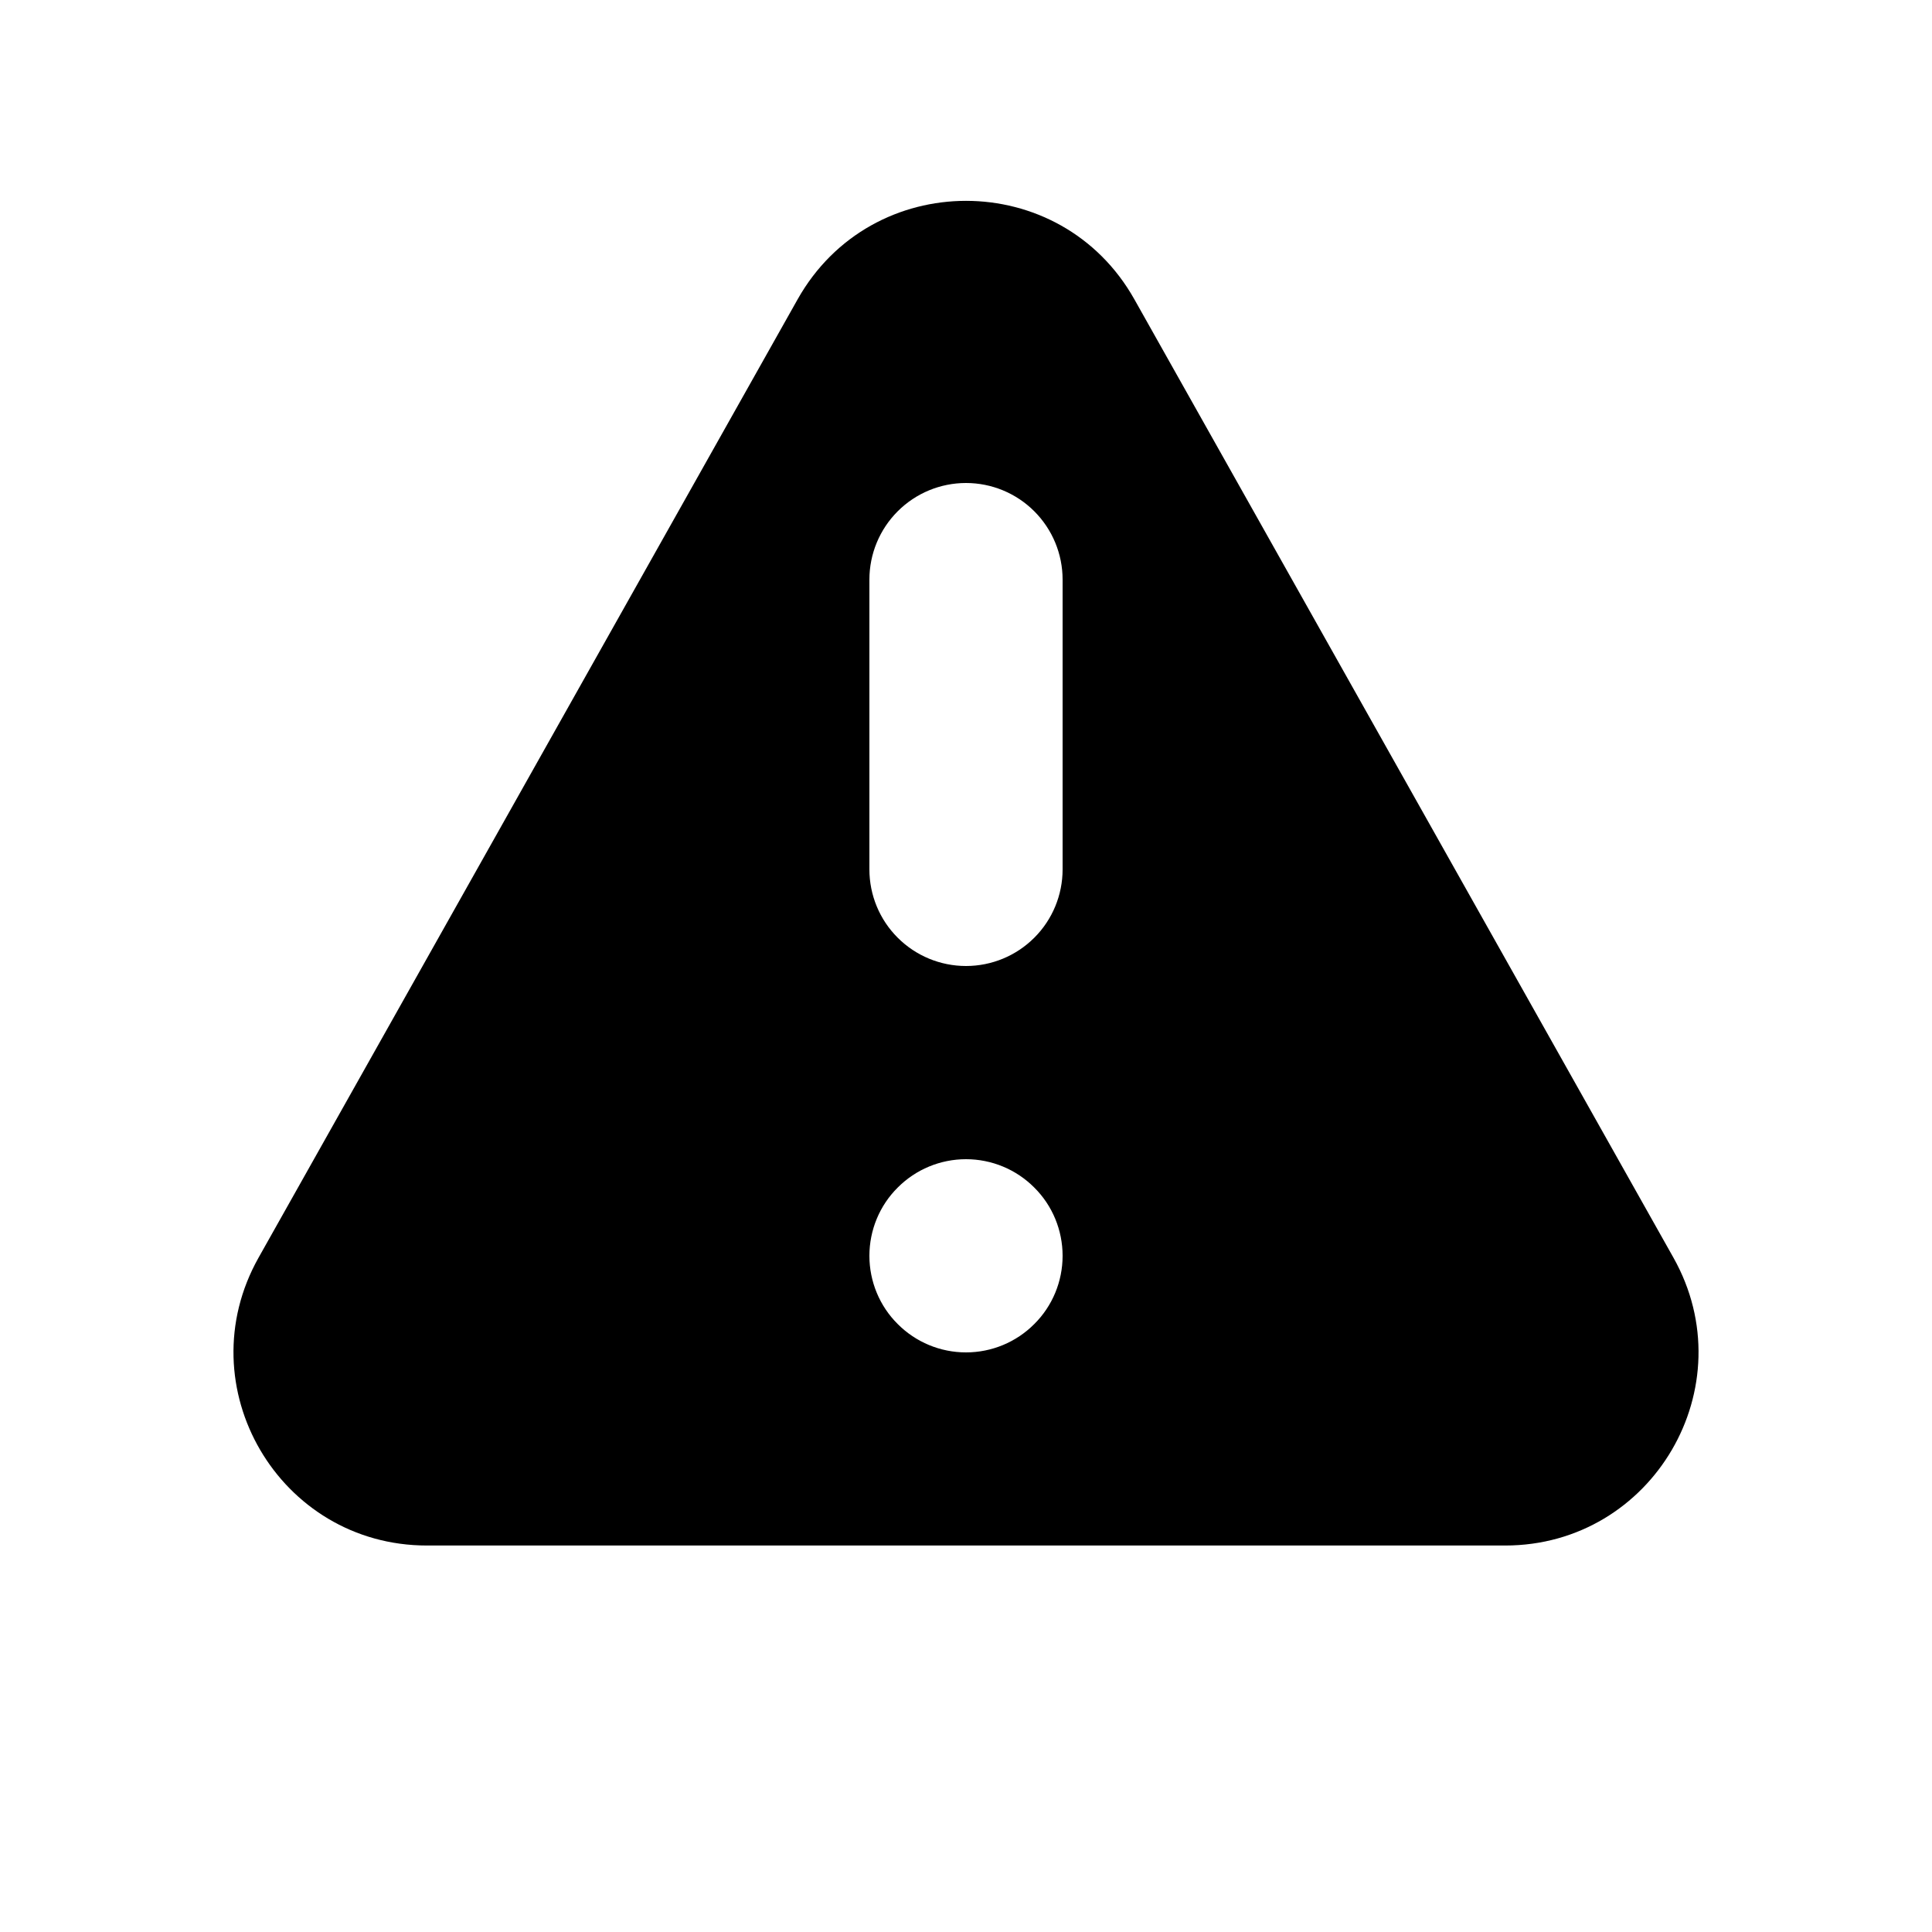
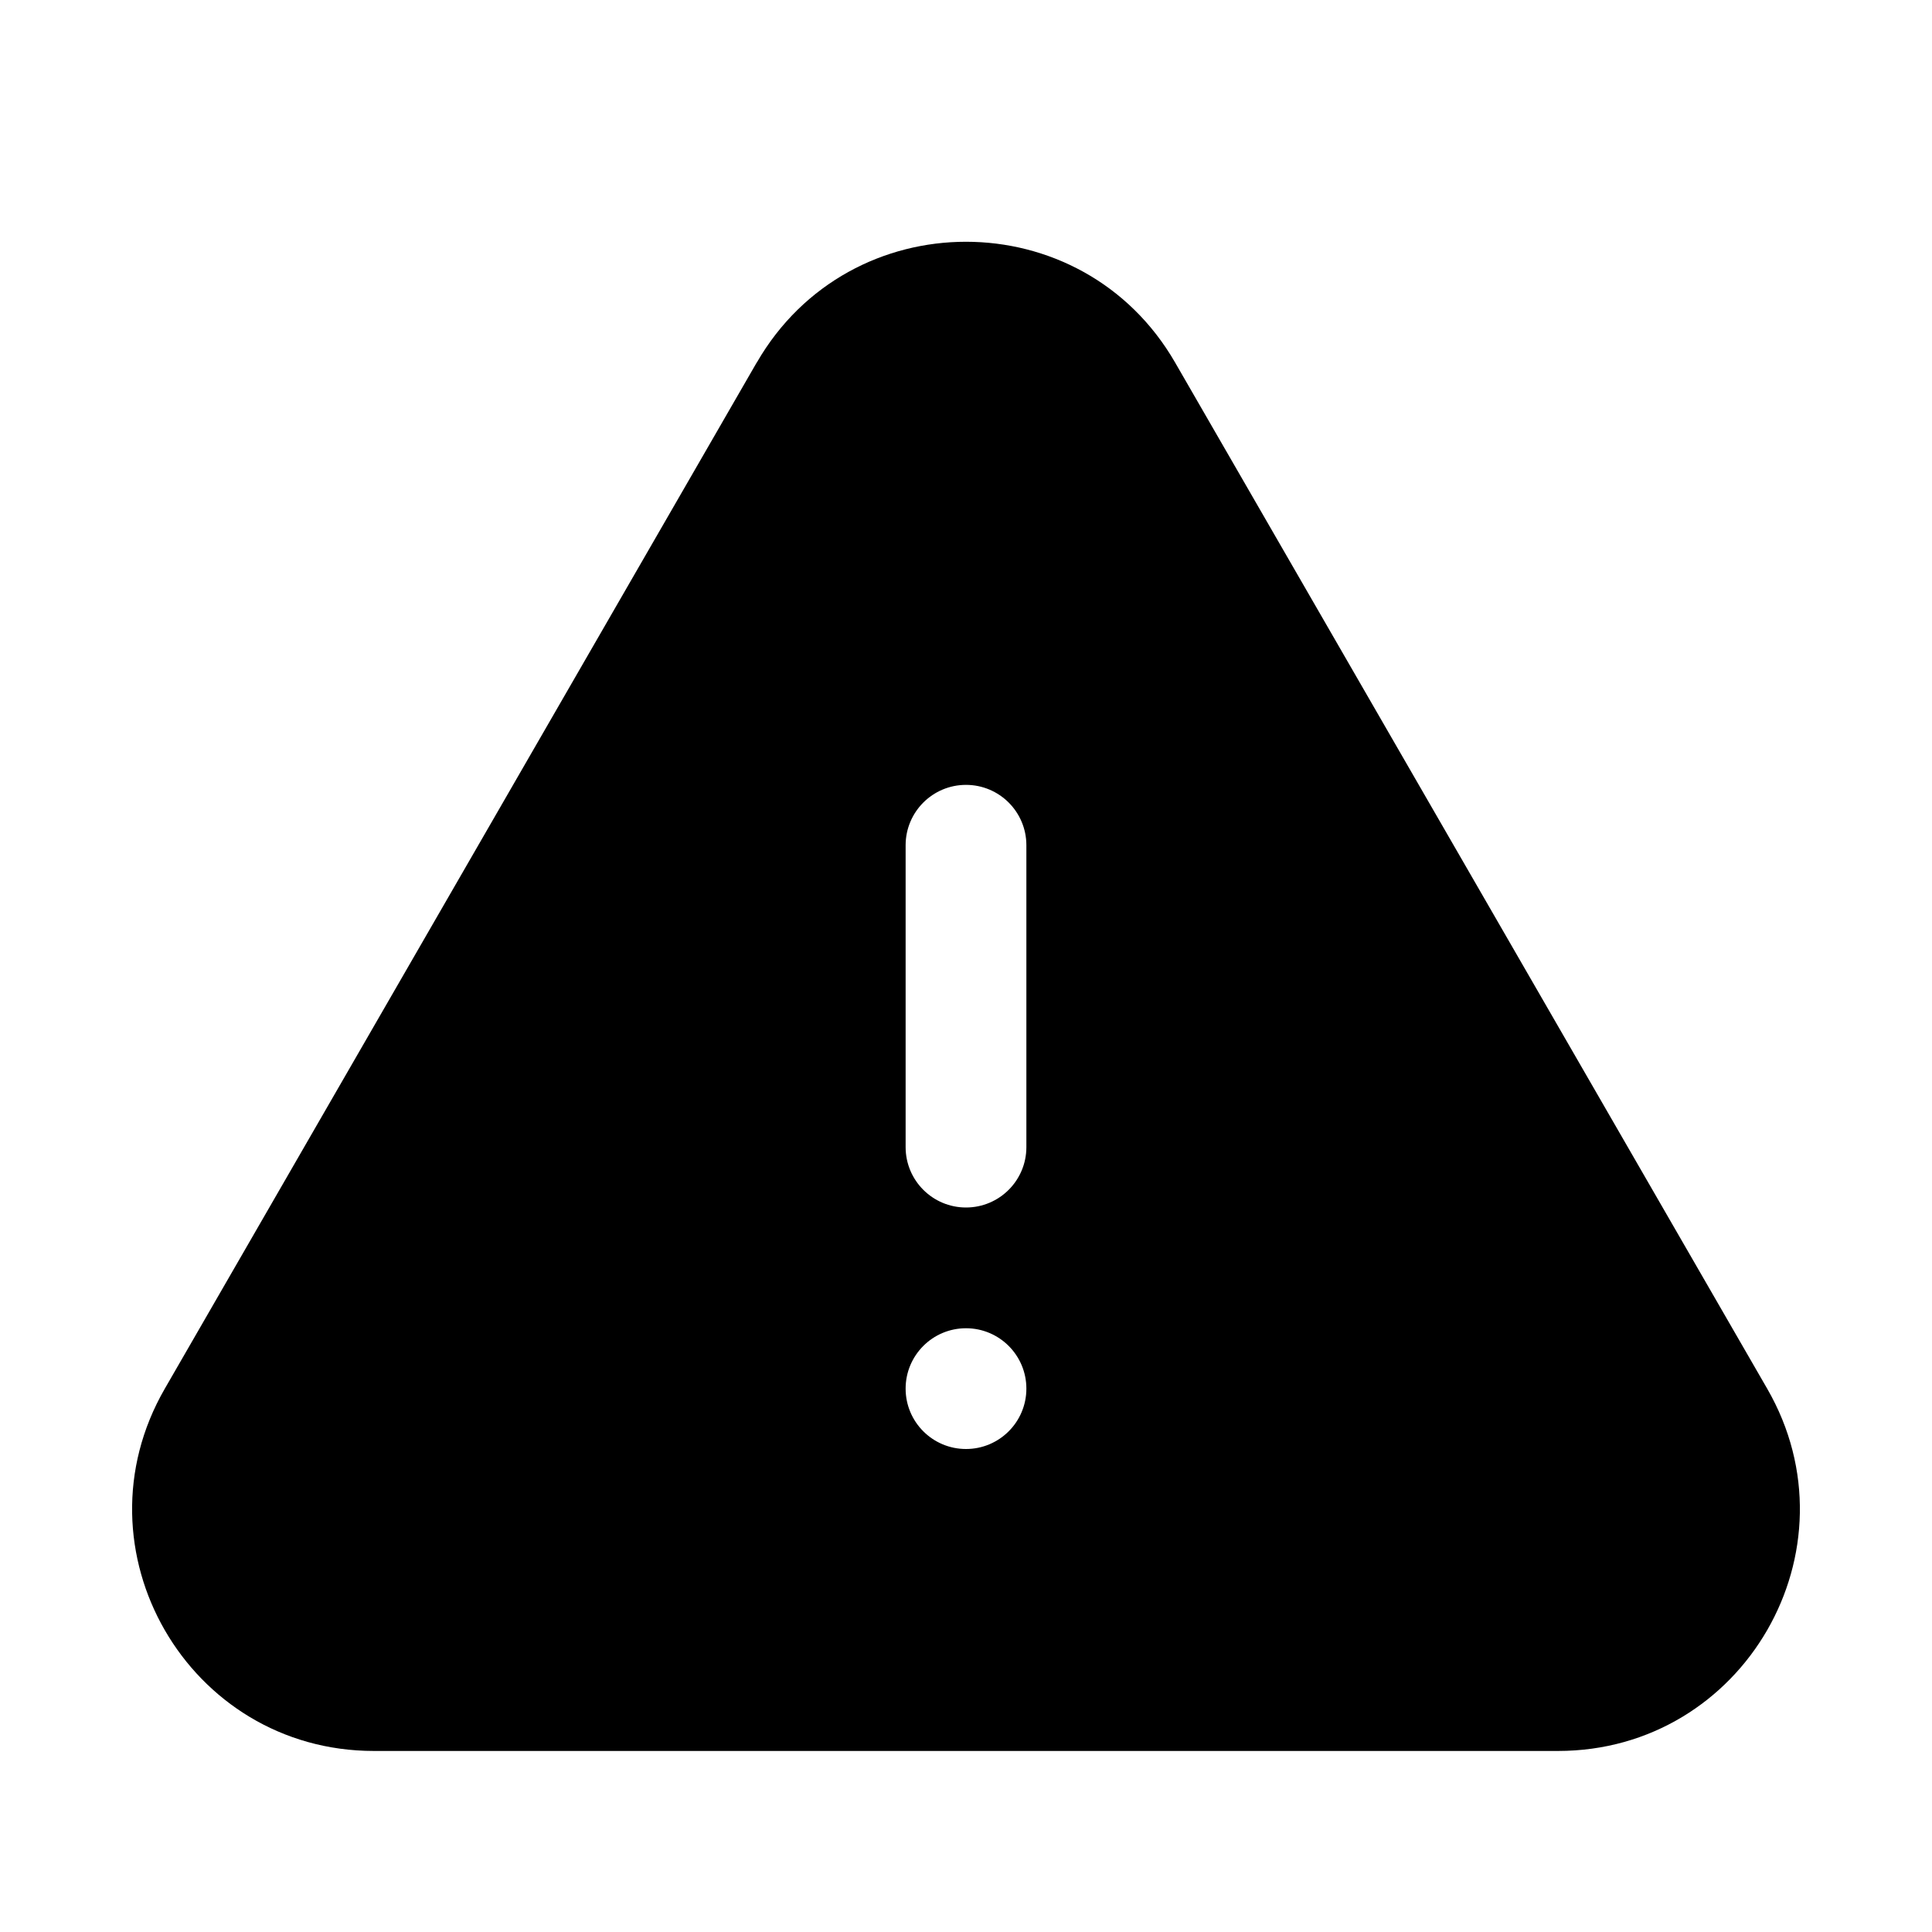
- <svg xmlns="http://www.w3.org/2000/svg" viewBox="0 0 24 24" fill="currentColor">
-   <path fill-rule="evenodd" clip-rule="evenodd" d="M9.908 3.719C10.826 2.087 13.175 2.087 14.092 3.719L20.788 15.623C21.688 17.224 20.532 19.199 18.697 19.199H5.304C3.468 19.199 2.312 17.224 3.212 15.623L9.908 3.719ZM13.2 15.6C13.2 15.918 13.074 16.224 12.848 16.448C12.623 16.674 12.318 16.8 12 16.8C11.682 16.8 11.377 16.674 11.152 16.448C10.926 16.224 10.8 15.918 10.8 15.6C10.8 15.282 10.926 14.976 11.152 14.752C11.377 14.526 11.682 14.4 12 14.4C12.318 14.4 12.623 14.526 12.848 14.752C13.074 14.976 13.2 15.282 13.2 15.6V15.6ZM12 6C11.682 6 11.377 6.126 11.152 6.351C10.926 6.577 10.8 6.882 10.8 7.2V10.8C10.8 11.118 10.926 11.424 11.152 11.649C11.377 11.874 11.682 12 12 12C12.318 12 12.623 11.874 12.848 11.649C13.074 11.424 13.2 11.118 13.2 10.8V7.2C13.2 6.882 13.074 6.577 12.848 6.351C12.623 6.126 12.318 6 12 6Z" />
+ <svg xmlns="http://www.w3.org/2000/svg" viewBox="0 0 24 24" fill="currentColor" class="w-6 h-6">
+   <path fill-rule="evenodd" d="M9.401 4.504c1.155-2.001 4.043-2.001 5.197 0l7.355 12.747c1.154 2-.29 4.5-2.599 4.5H4.645c-2.309 0-3.752-2.5-2.598-4.5L9.4 4.504zM12 9.75a.75.75 0 01.75.75v3.75a.75.75 0 01-1.5 0V10.5a.75.75 0 01.75-.75zM12 18a.75.75 0 100-1.5.75.75 0 000 1.5z" clip-rule="evenodd" />
</svg>
